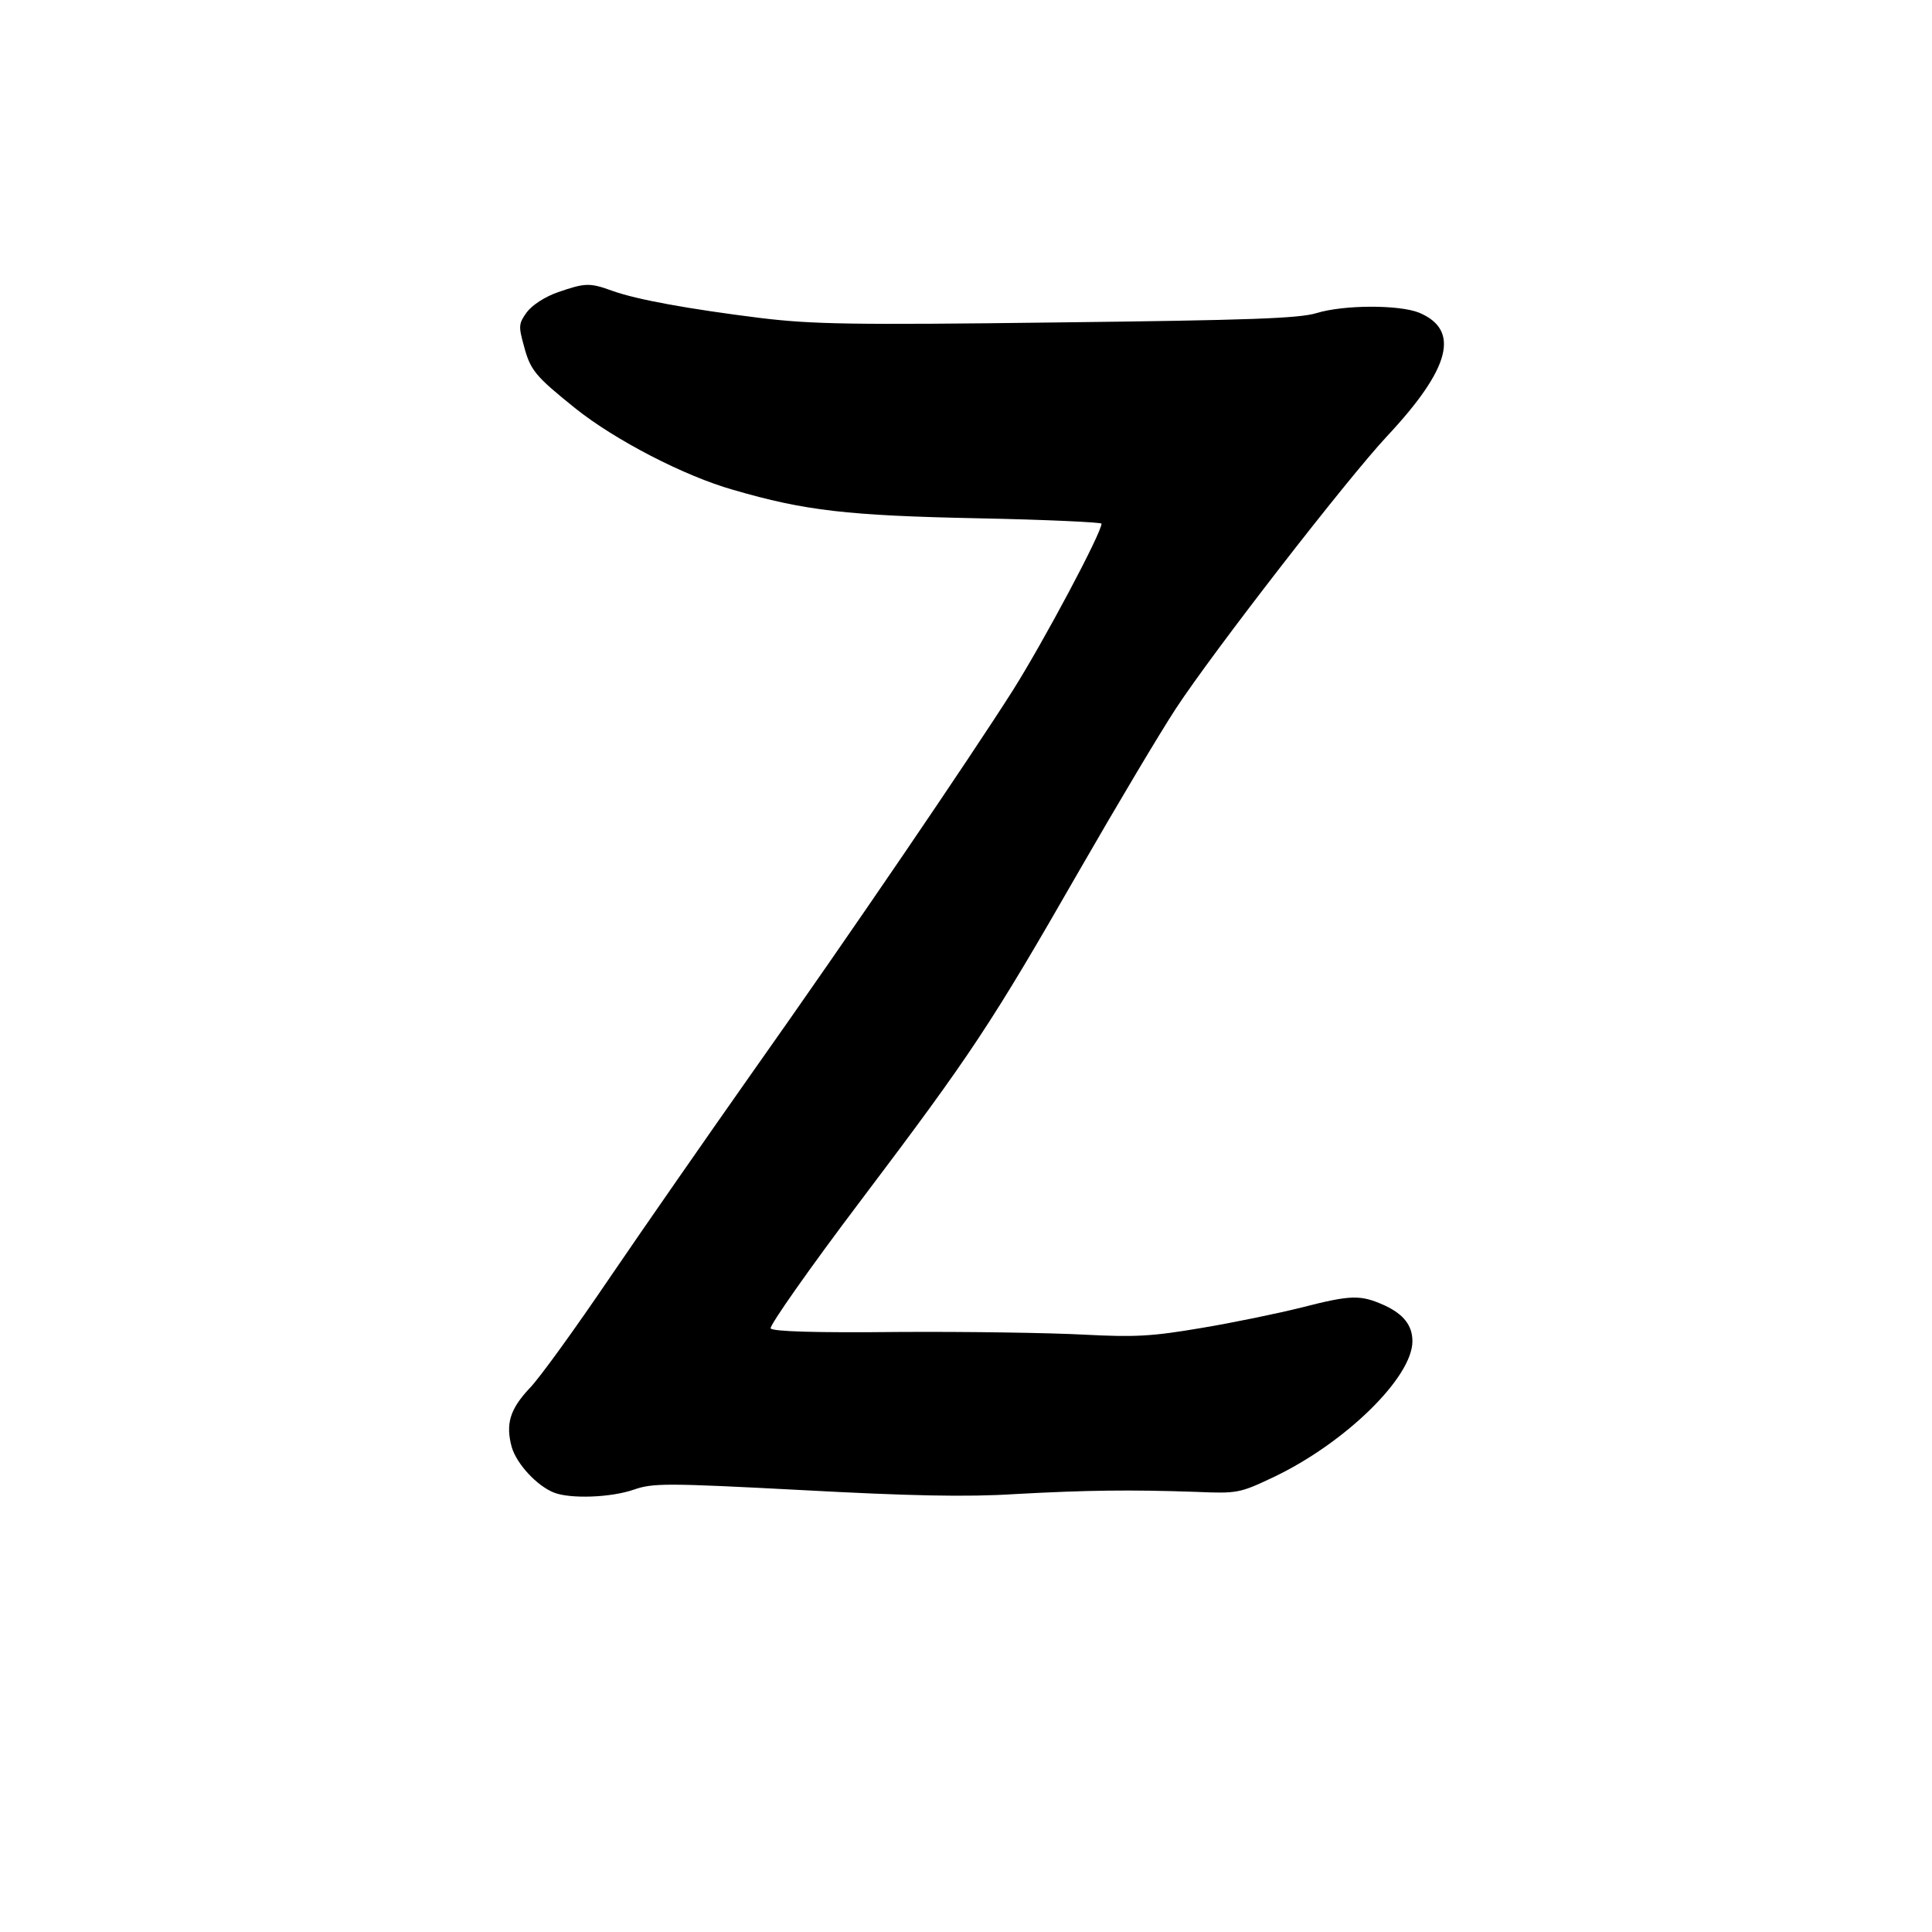
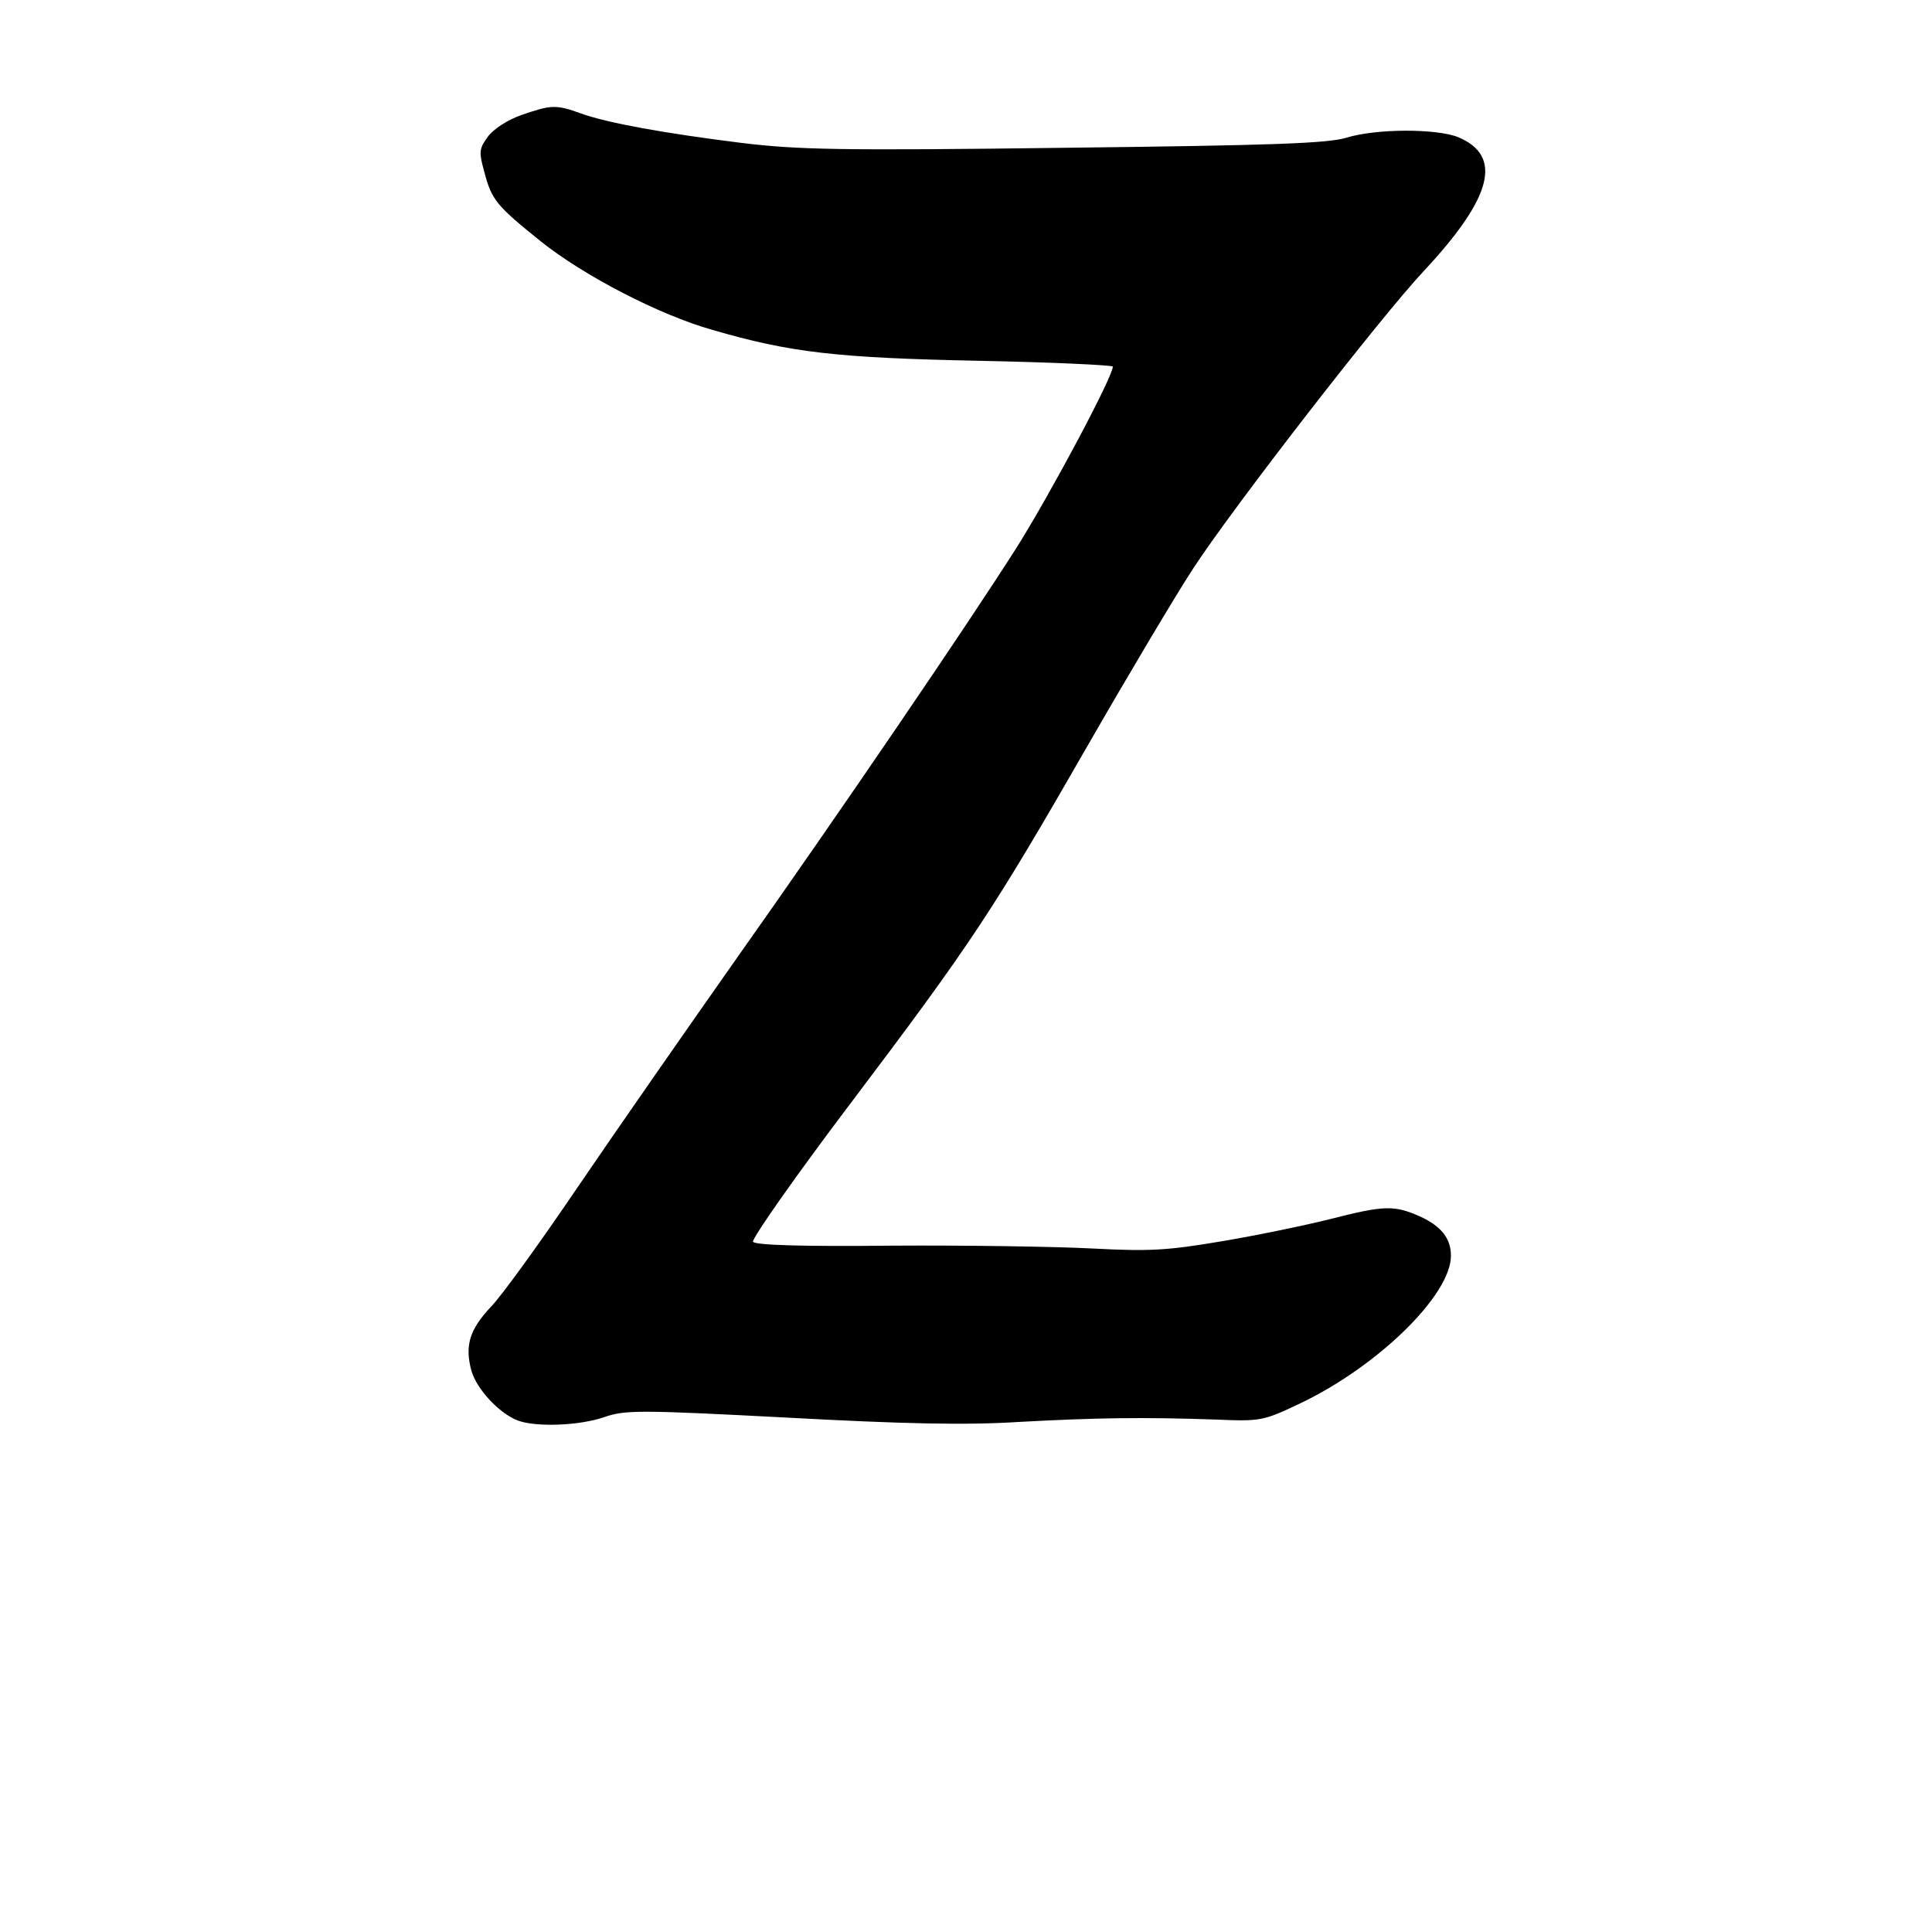
- <svg xmlns="http://www.w3.org/2000/svg" version="1.0" width="1000pt" height="1000pt" viewBox="0 0 485 1000" preserveAspectRatio="xMidYMid meet">
-   <g transform="translate(-101.1494,1091.954) scale(0.2298856,-0.2298856)" fill="#000000" stroke="none">
+ <svg xmlns="http://www.w3.org/2000/svg" version="1.0" width="1000pt" height="1000pt" viewBox="0 0 528 1000" preserveAspectRatio="xMidYMid meet">
+   <g transform="translate(-110.0,1082.5) scale(0.2500006,-0.2500006)" fill="#000000" stroke="none">
    <path d="M576 4092 c-29 -10 -58 -29 -70 -45 -18 -25 -19 -31 -7 -74 15 -57 25 -69 117 -143 89 -71 245 -152 355 -183 161 -47 258 -58 552 -64 152 -3 277 -9 277 -12 0 -21 -130 -265 -200 -376 -100 -157 -356 -534 -590 -865 -95 -135 -237 -339 -316 -455 -78 -115 -160 -229 -182 -251 -44 -47 -54 -80 -40 -132 11 -38 57 -88 96 -103 37 -14 127 -11 179 7 43 15 73 15 378 -1 241 -13 371 -16 480 -9 165 9 260 10 407 5 94 -4 99 -3 175 33 162 77 313 225 313 306 0 36 -20 61 -63 81 -54 24 -74 24 -187 -5 -52 -13 -153 -34 -225 -46 -112 -19 -149 -21 -265 -15 -74 4 -262 7 -417 6 -186 -2 -283 1 -288 8 -3 6 88 136 203 288 250 331 294 398 492 743 84 146 181 309 217 364 83 127 387 519 476 614 143 153 165 239 72 278 -45 18 -169 18 -231 -1 -39 -12 -154 -16 -584 -21 -465 -6 -552 -4 -668 10 -160 20 -277 41 -333 61 -52 19 -62 18 -123 -3z" />
  </g>
</svg>
